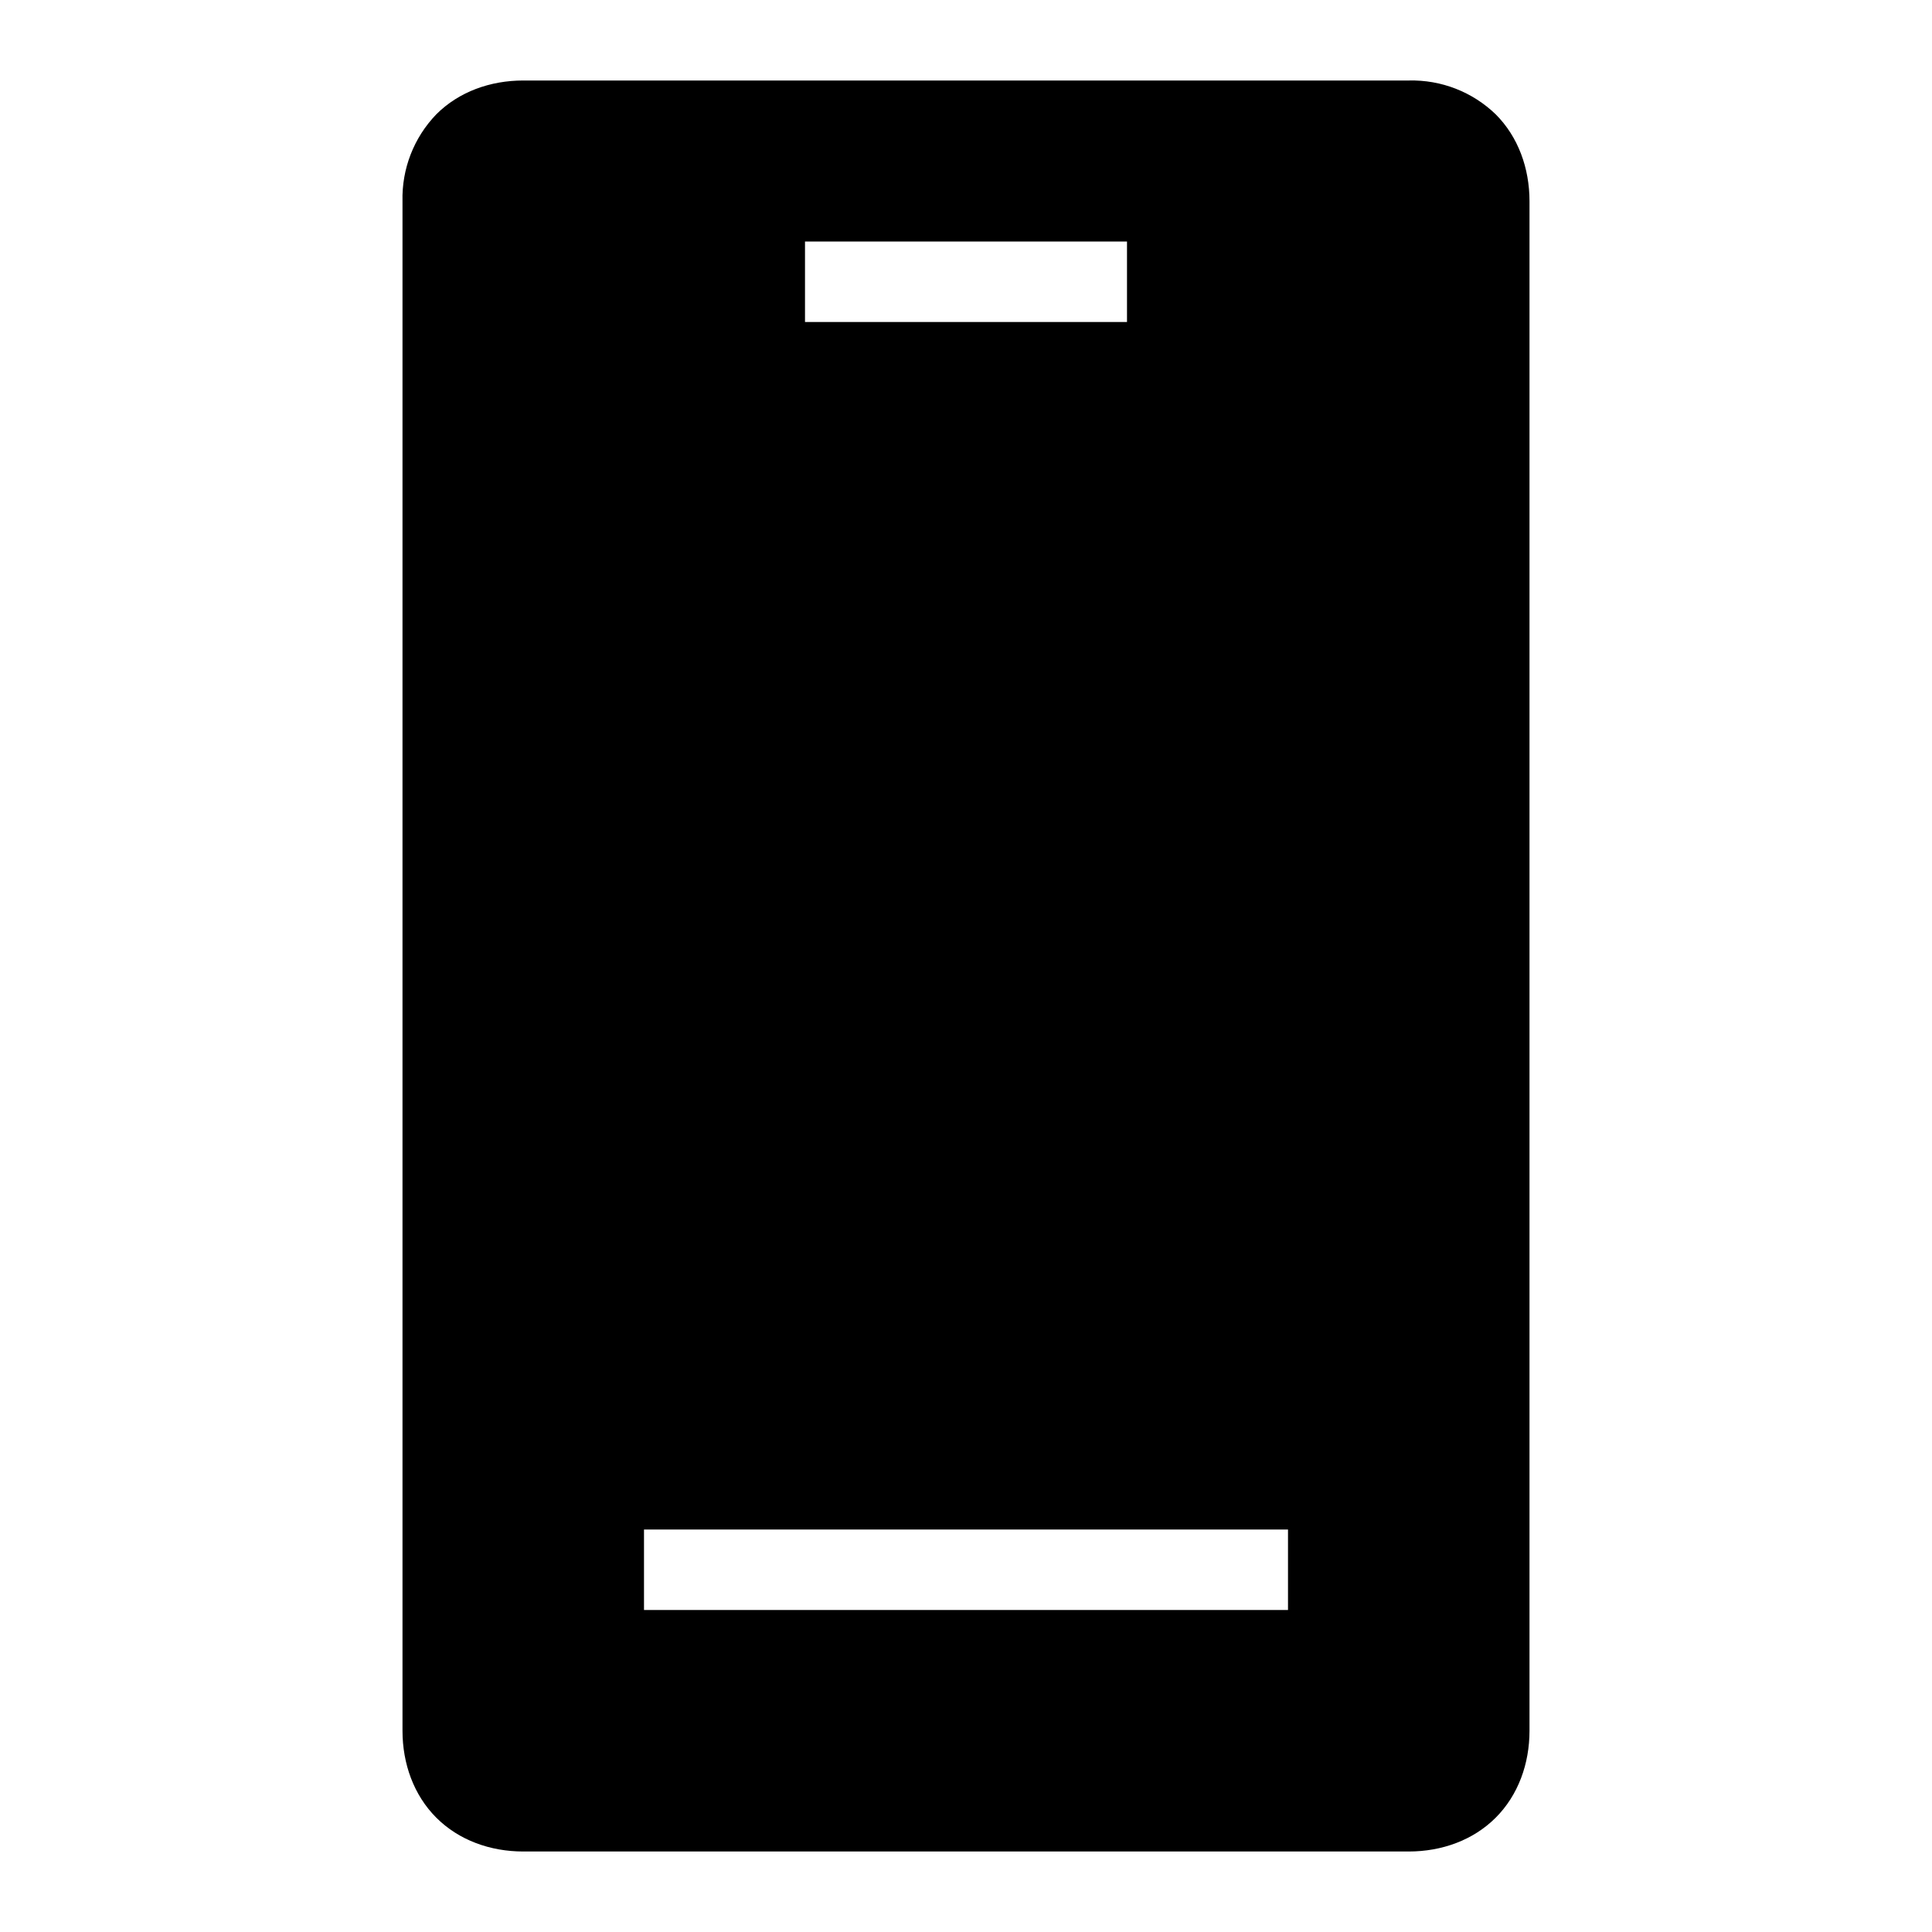
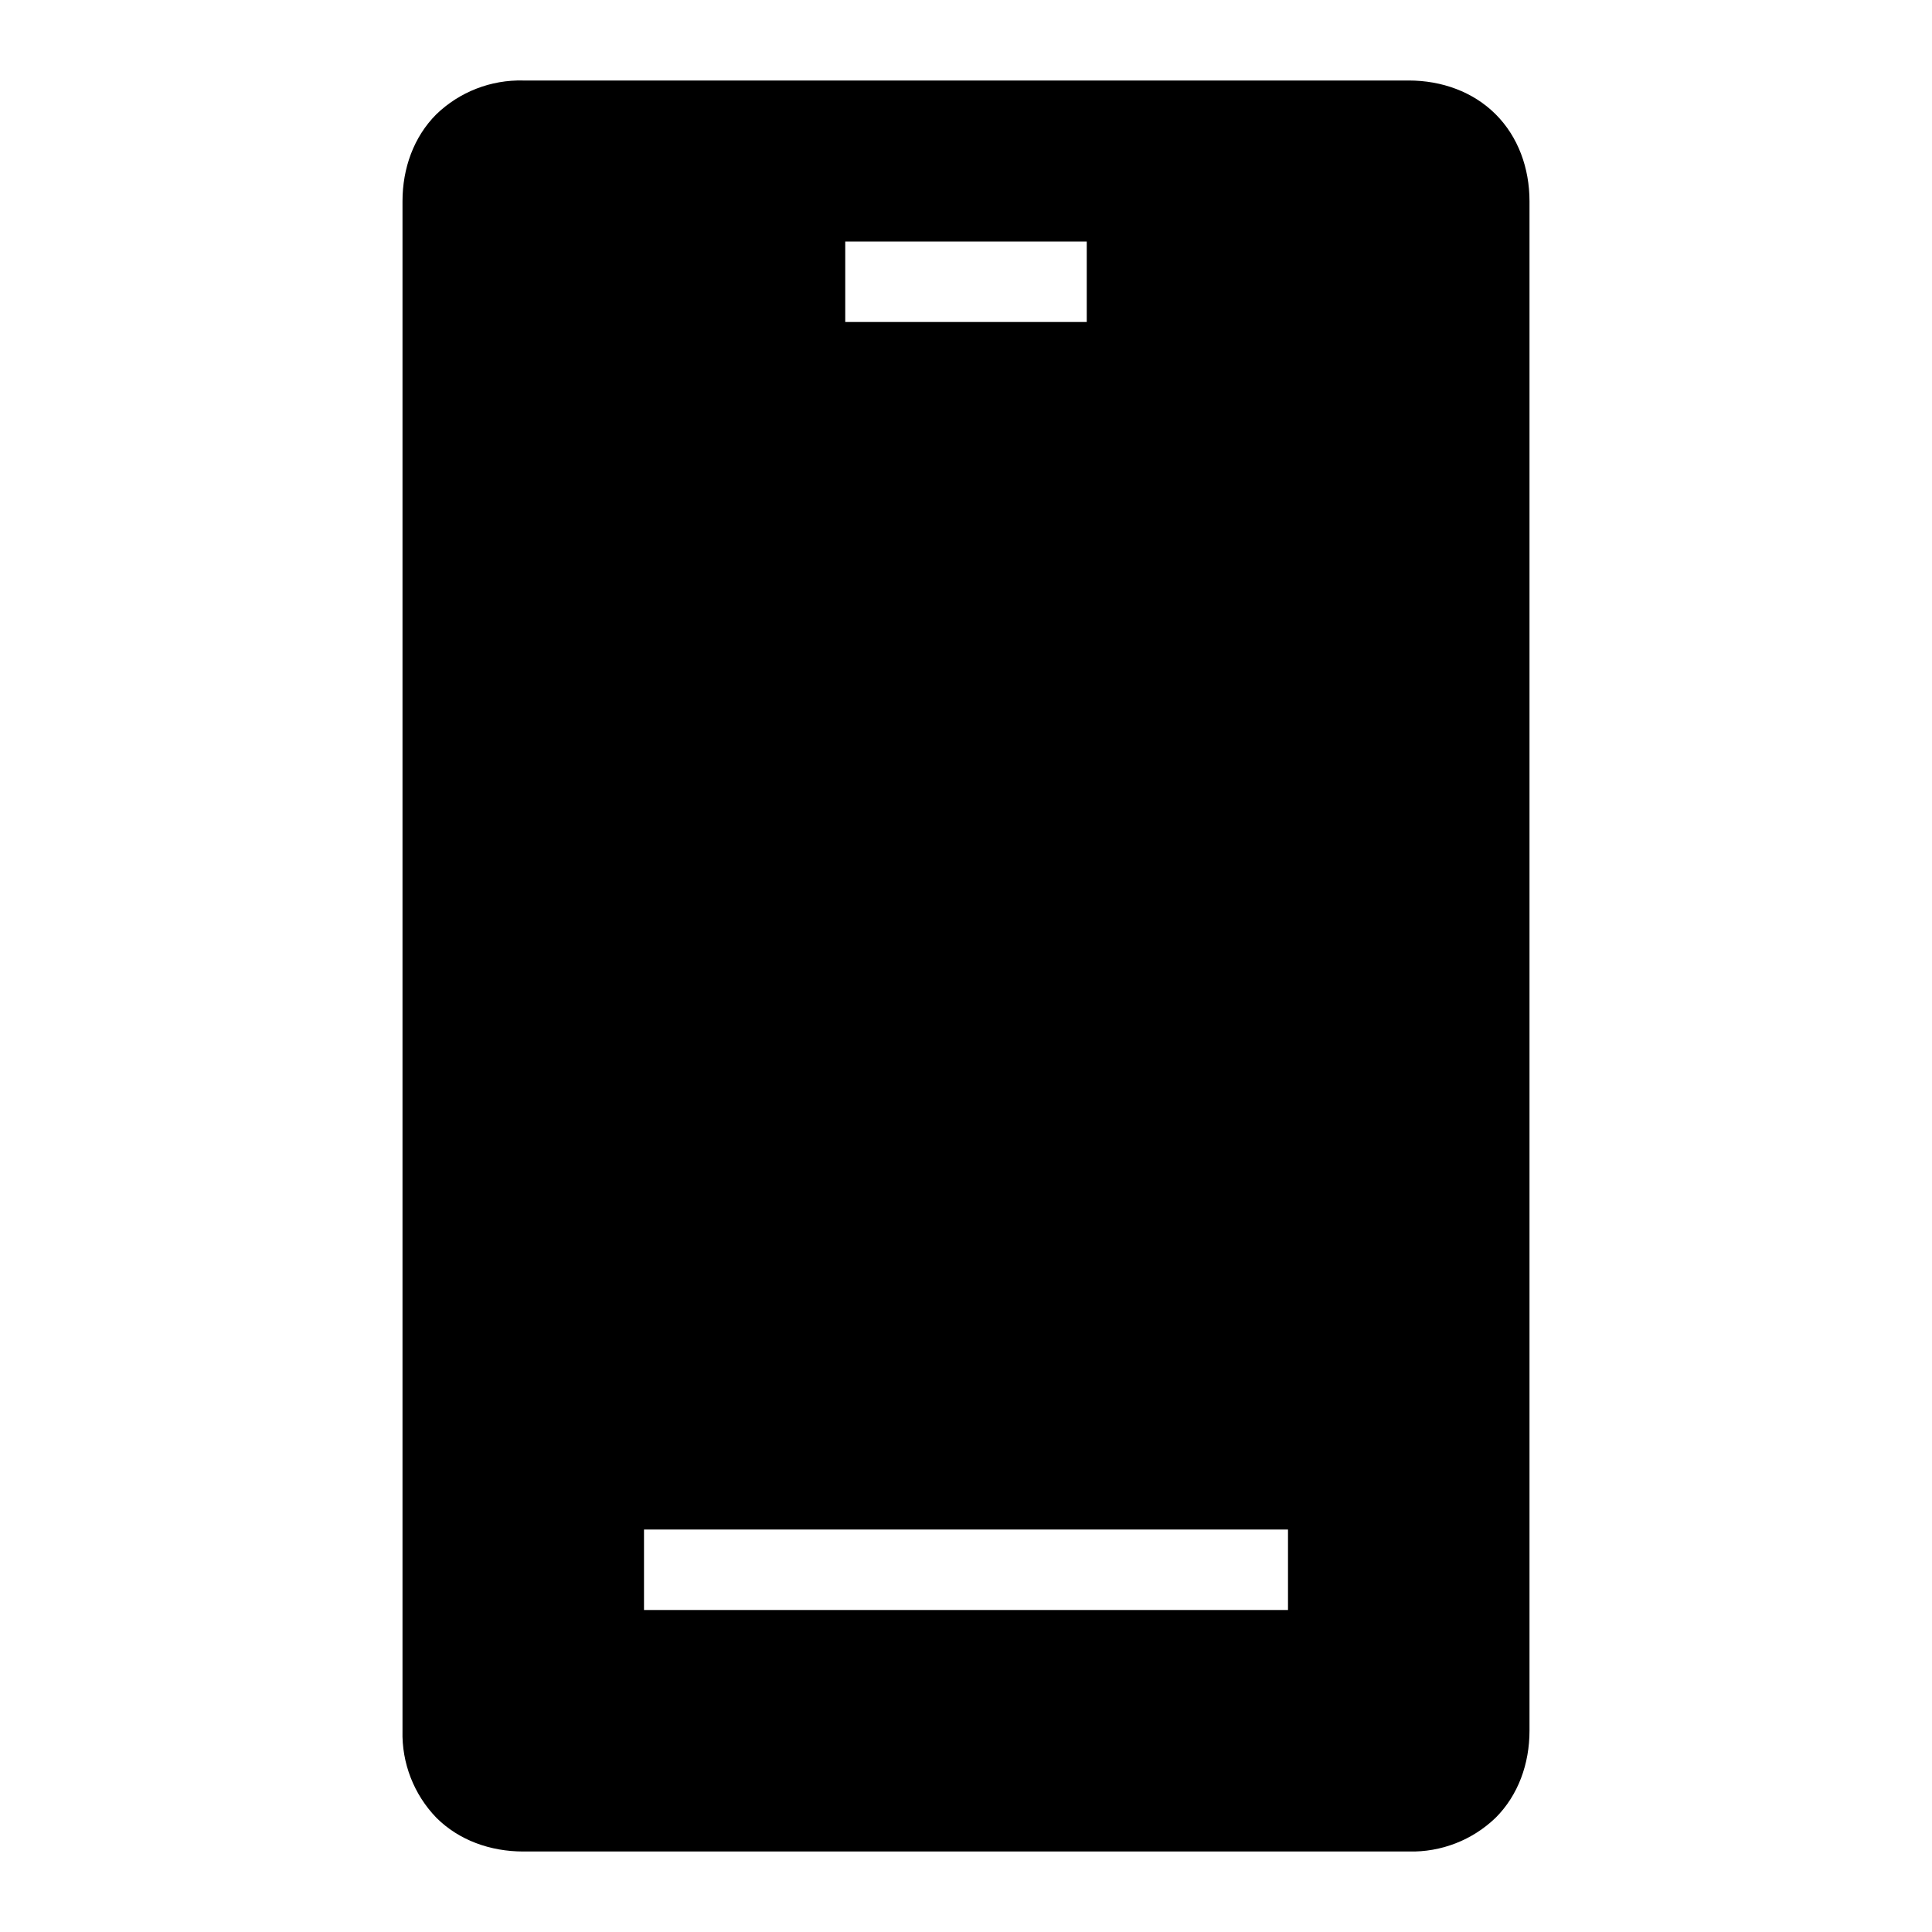
<svg xmlns="http://www.w3.org/2000/svg" width="24" height="24" fill="none">
-   <path fill="currentColor" d="M6.5 1c-.41 0-.8.14-1.08.42A1.5 1.5 0 0 0 5 2.5v19c0 .41.14.8.42 1.08.28.28.67.42 1.08.42h11c.41 0 .8-.14 1.08-.42.28-.28.42-.67.42-1.08v-19c0-.41-.14-.8-.42-1.08A1.5 1.5 0 0 0 17.5 1h-11ZM14 3v1h-4V3h4Zm2 16v1H8v-1h8Z" />
+   <path fill="currentColor" d="M6.5 1h11c.41 0 .8.14 1.08.42.28.28.42.67.42 1.08v19c0 .41-.14.8-.42 1.08a1.5 1.5 0 0 1-1.08.42h-11c-.41 0-.8-.14-1.08-.42A1.5 1.5 0 0 1 5 21.5v-19c0-.41.14-.8.42-1.08A1.5 1.5 0 0 1 6.5 1Zm7 2h-3v1h3V3ZM16 19H8v1h8v-1Z" />
</svg>
